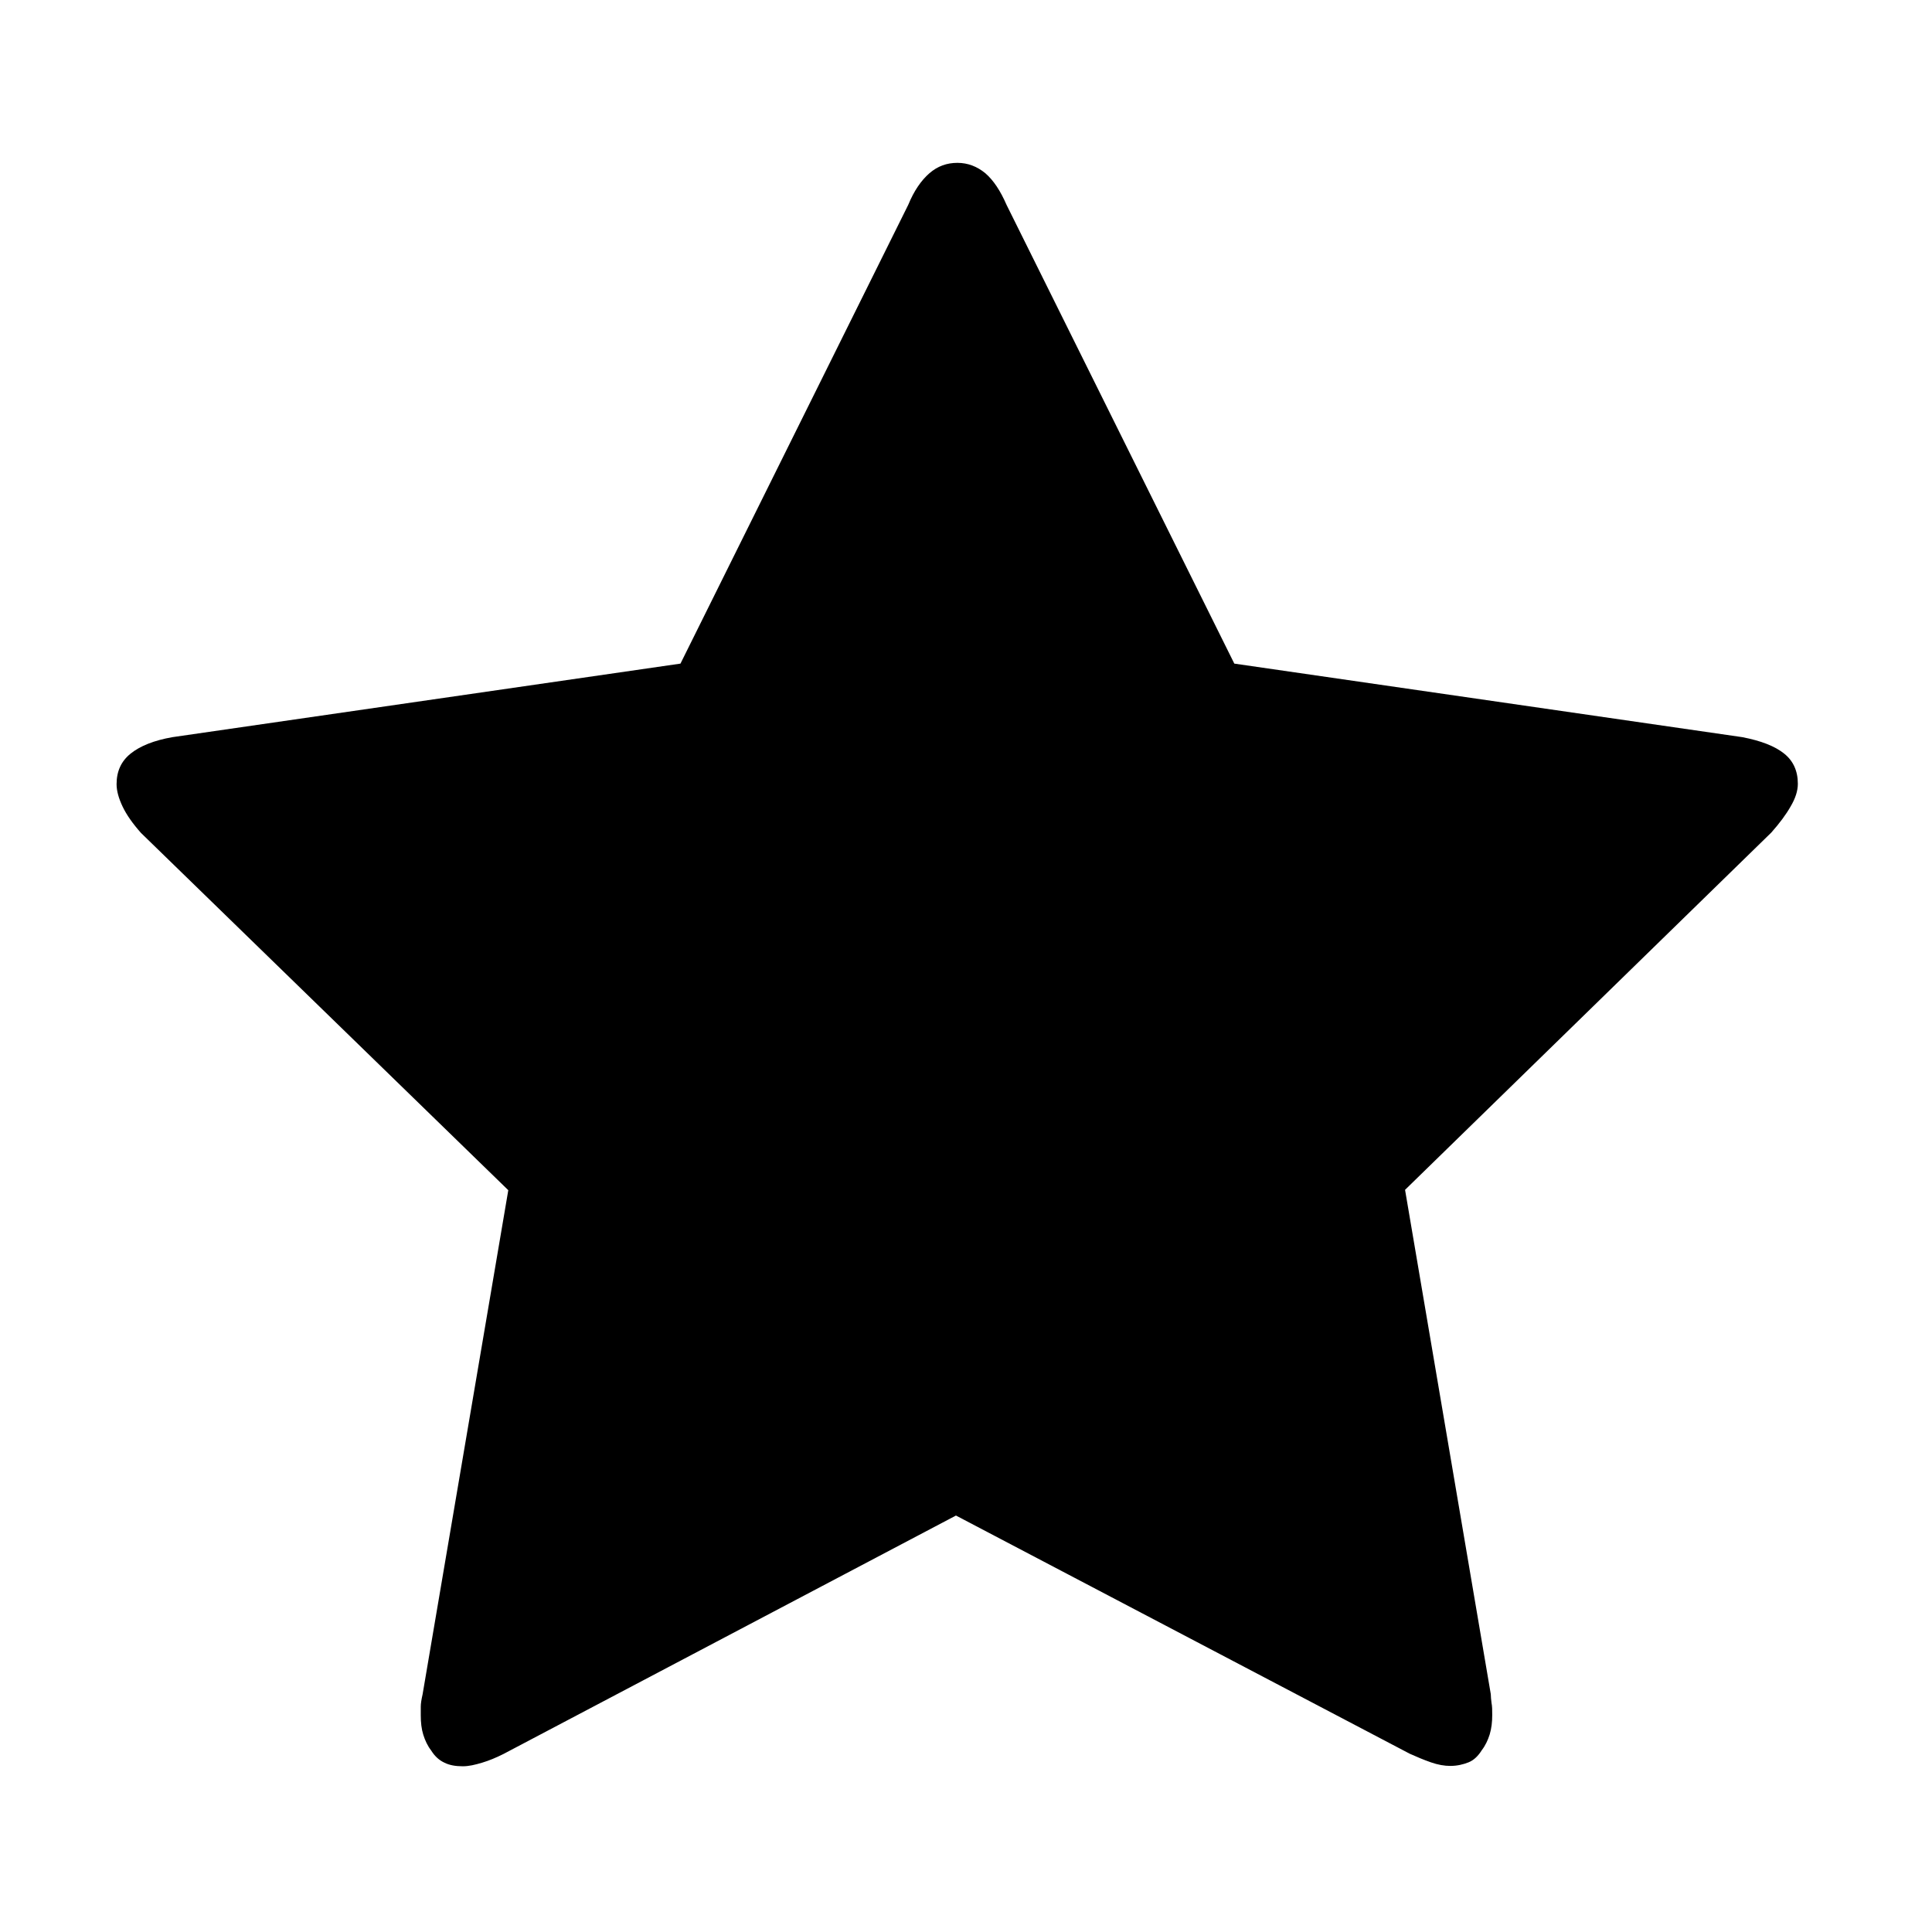
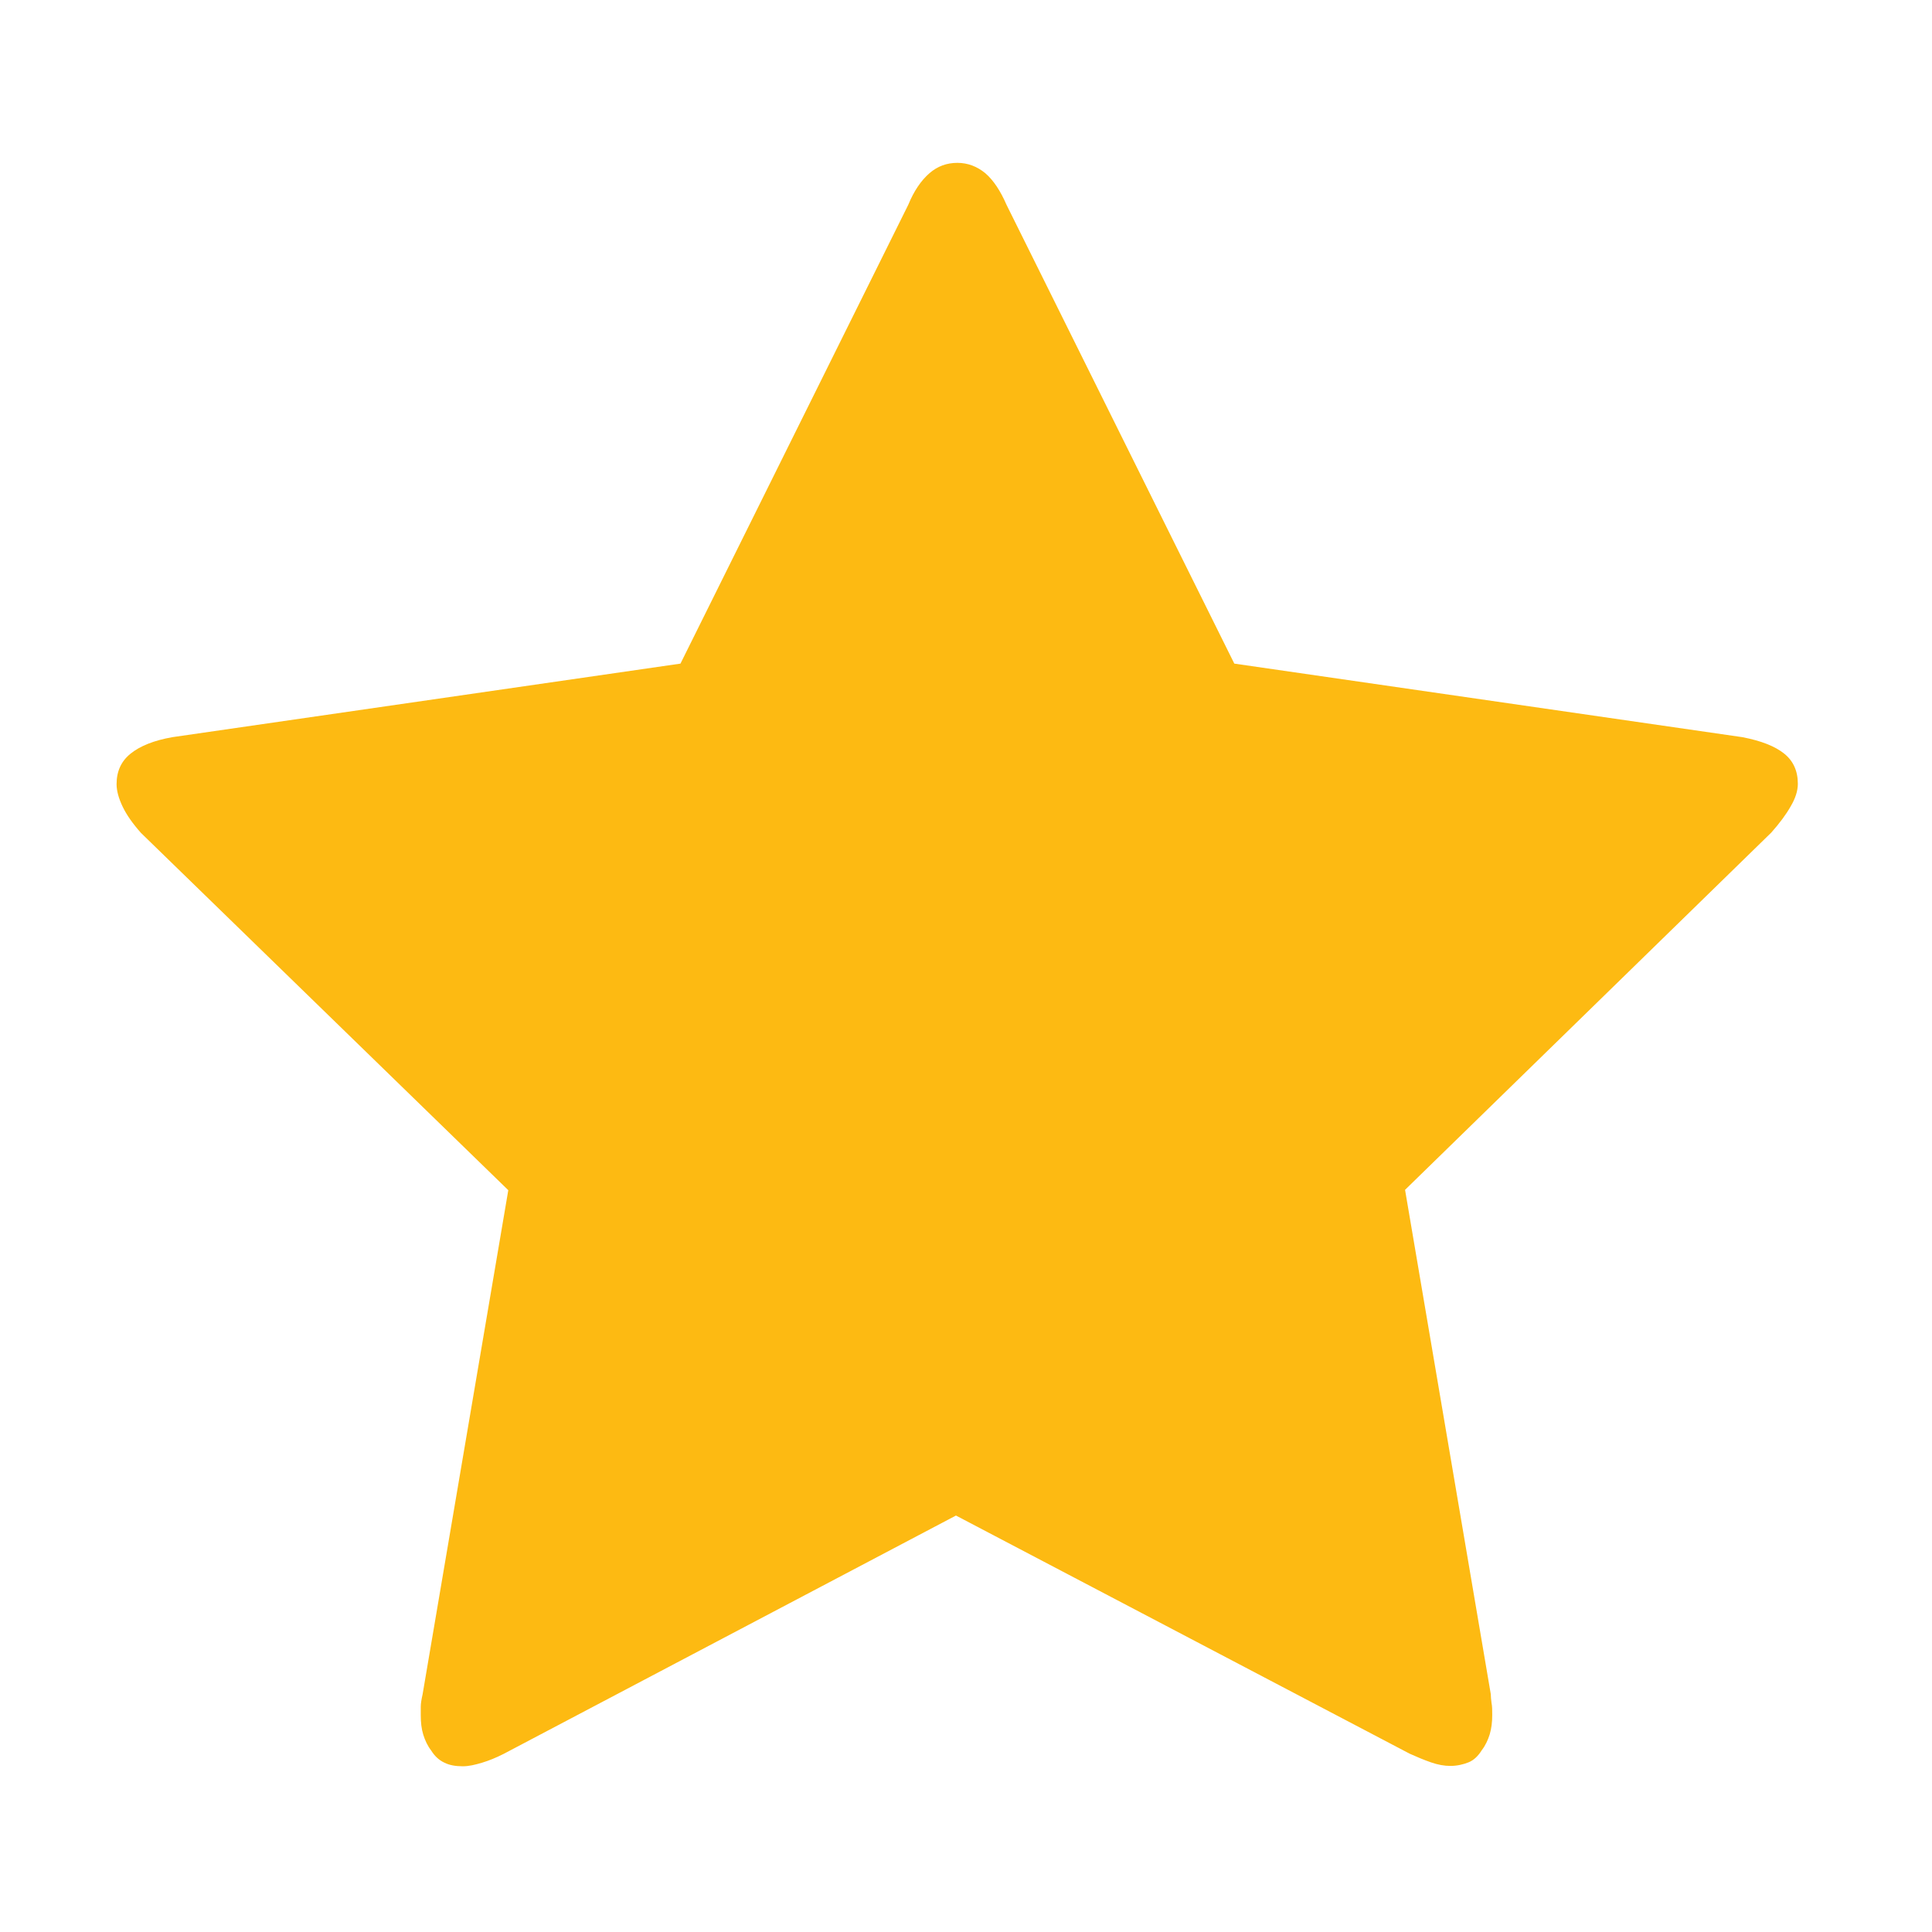
- <svg xmlns="http://www.w3.org/2000/svg" version="1.1" id="Layer_1" x="0px" y="0px" viewBox="0 0 538.6 538.6" enable-background="new 0 0 538.6 538.6" xml:space="preserve">
+ <svg xmlns="http://www.w3.org/2000/svg" fill="#fdba12" version="1.1" id="Layer_1" x="0px" y="0px" viewBox="0 0 538.6 538.6" enable-background="new 0 0 538.6 538.6" xml:space="preserve">
  <g>
    <path d="M501.2,218.5c0,2-0.7,4.1-2,6.3c-1.3,2.3-3.1,4.7-5.4,7.3l-102.1,99.6l23.9,140.6c0,0.7,0.1,1.5,0.2,2.4   c0.2,1,0.2,2.1,0.2,3.4c0,2-0.2,3.7-0.7,5.4c-0.5,1.6-1.2,3.1-2.2,4.4c-1,1.6-2.2,2.8-3.7,3.4c-1.5,0.6-3.2,1-5.1,1   c-1.6,0-3.4-0.3-5.4-1c-2-0.7-3.9-1.5-5.9-2.4l-126.5-66.4L140.3,489c-2,1-3.9,1.8-5.9,2.4c-2,0.6-3.7,1-5.4,1c-2,0-3.7-0.3-5.1-1   c-1.5-0.7-2.7-1.8-3.7-3.4c-1-1.3-1.7-2.8-2.2-4.4c-0.5-1.6-0.7-3.4-0.7-5.4c0-0.6,0-1.5,0-2.4s0.2-2.1,0.5-3.4l23.9-140.6   L39.3,232.2c-2.3-2.6-4-5-5.1-7.3c-1.1-2.3-1.7-4.4-1.7-6.3c0-3.6,1.3-6.4,3.9-8.5c2.6-2.1,6.5-3.7,11.7-4.6l141.6-20.5l63.5-127.9   c1.6-3.9,3.6-6.8,5.9-8.8c2.3-2,4.9-2.9,7.8-2.9s5.5,1,7.8,2.9c2.3,2,4.2,4.9,5.9,8.8l63.5,127.9l141.6,20.5   c5.2,1,9.1,2.5,11.7,4.6C499.9,212.1,501.2,214.9,501.2,218.5z" />
  </g>
</svg>
